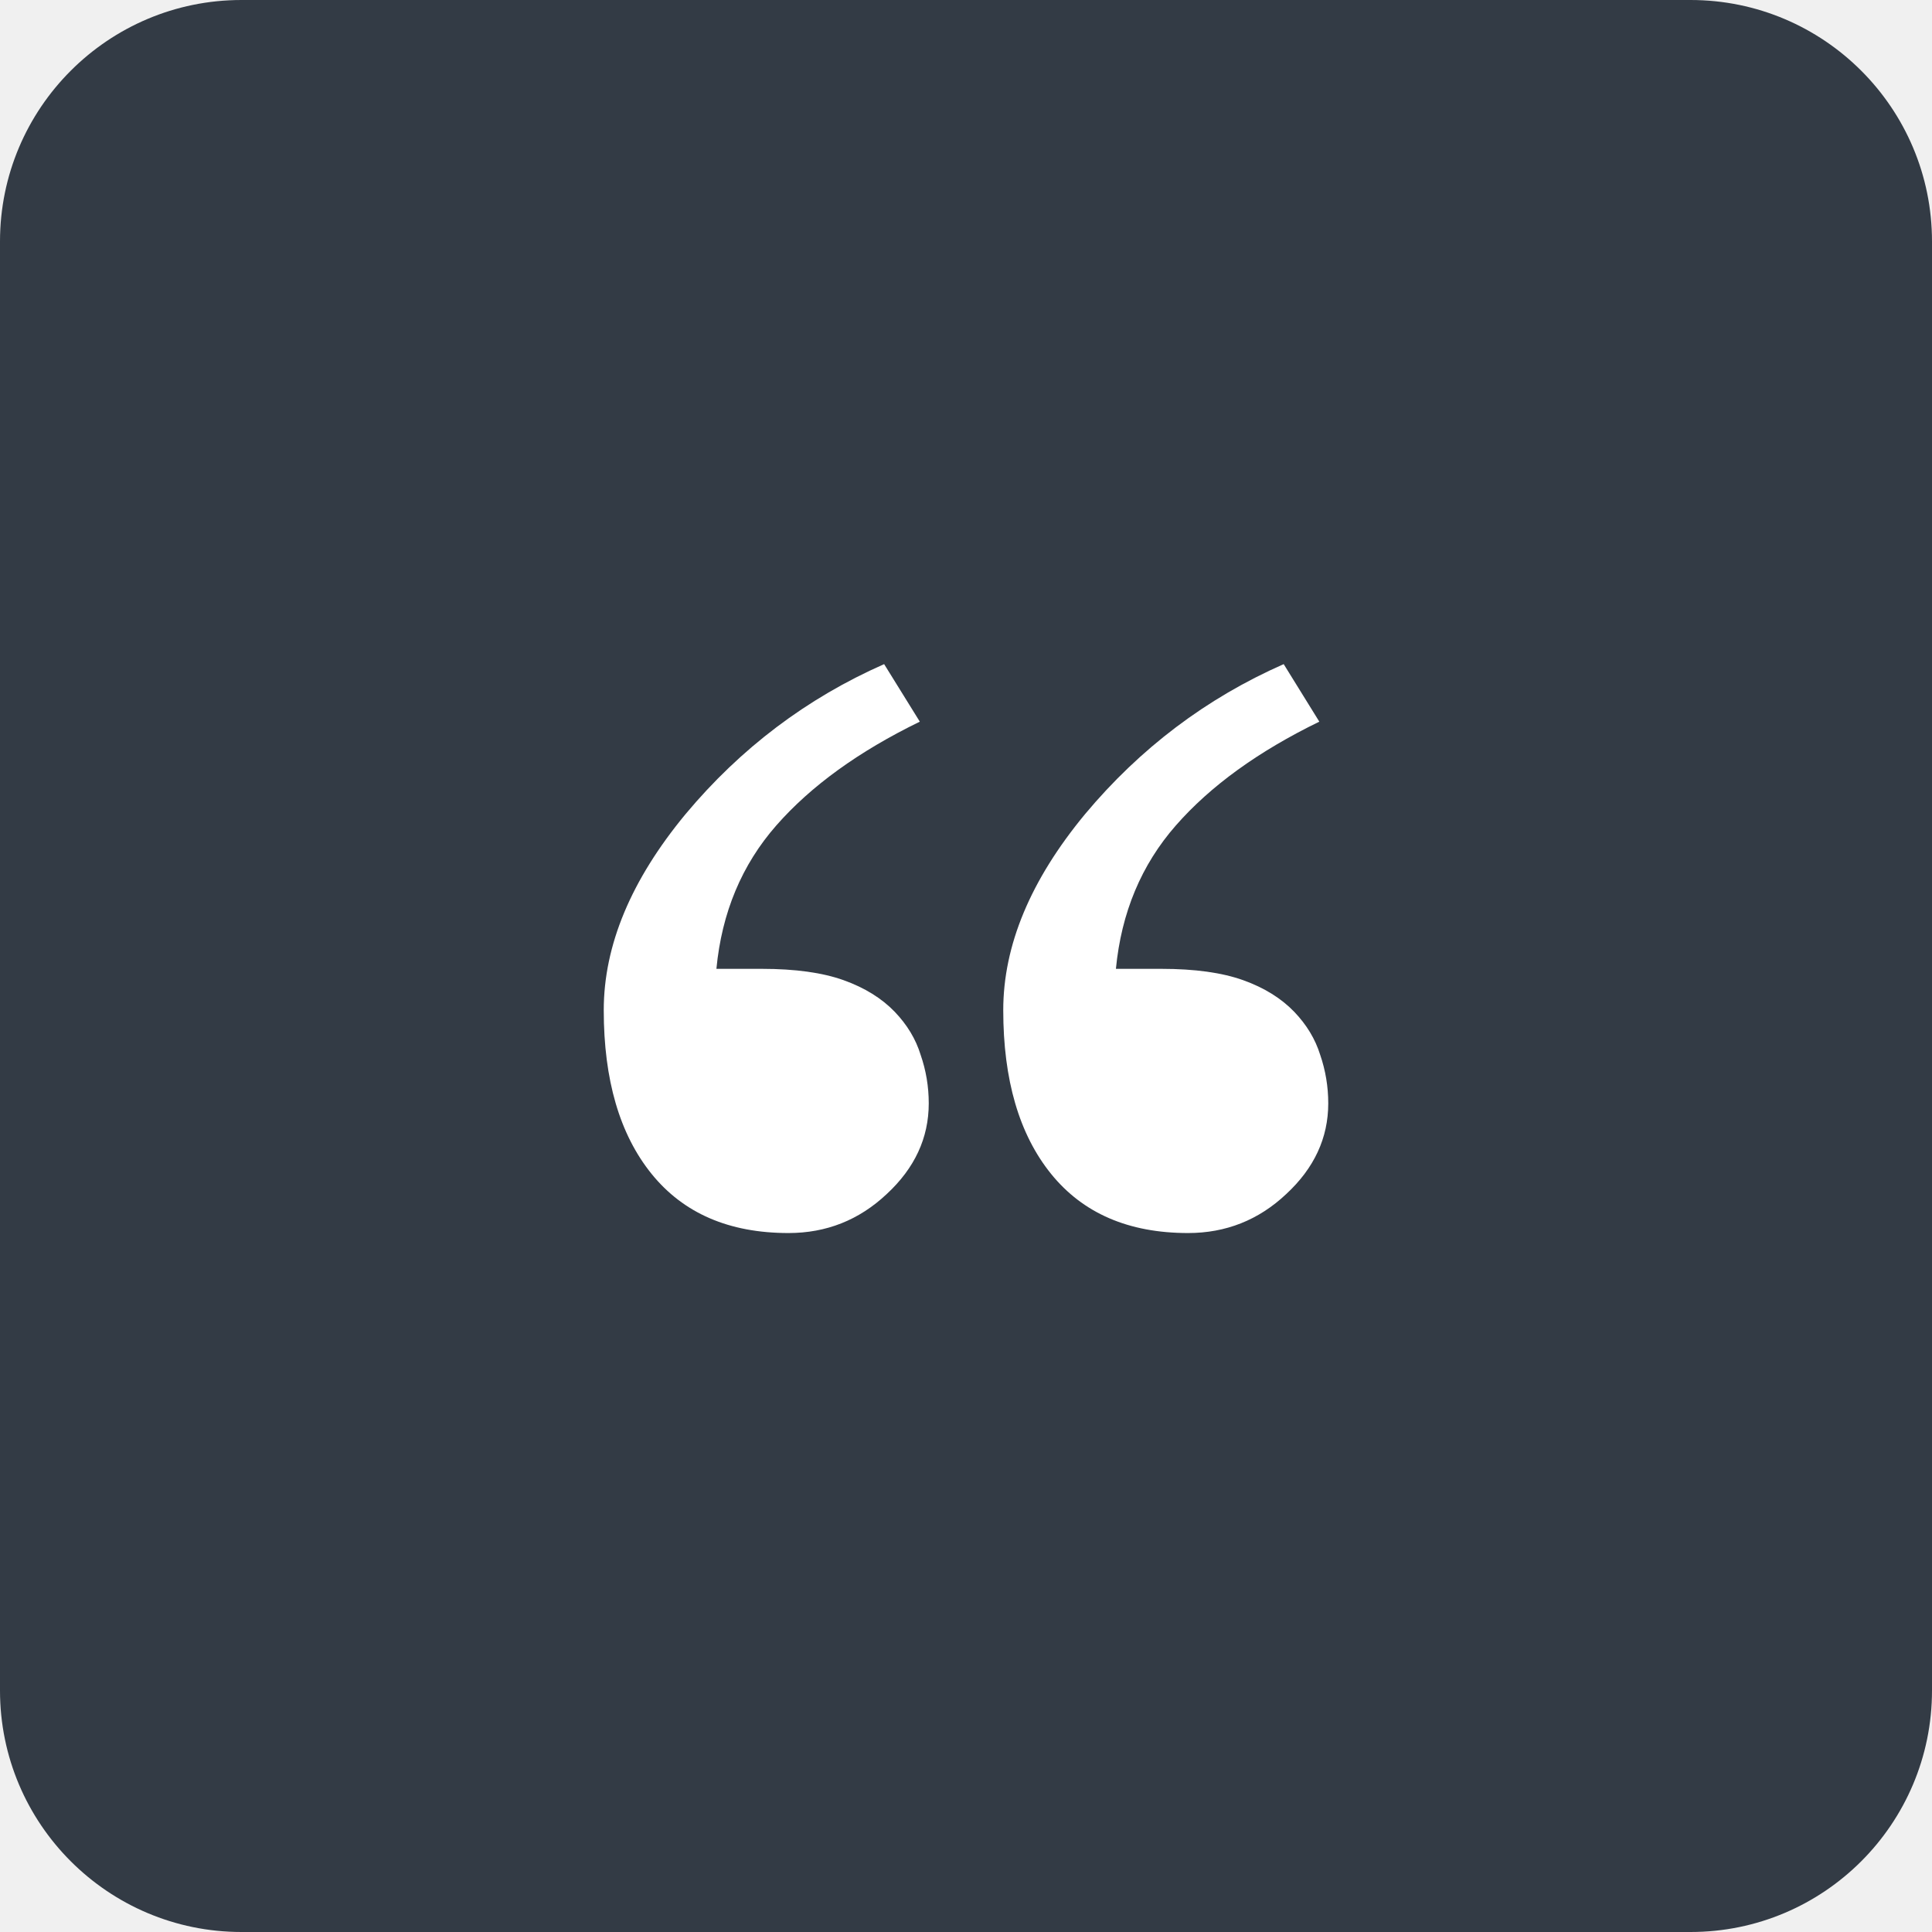
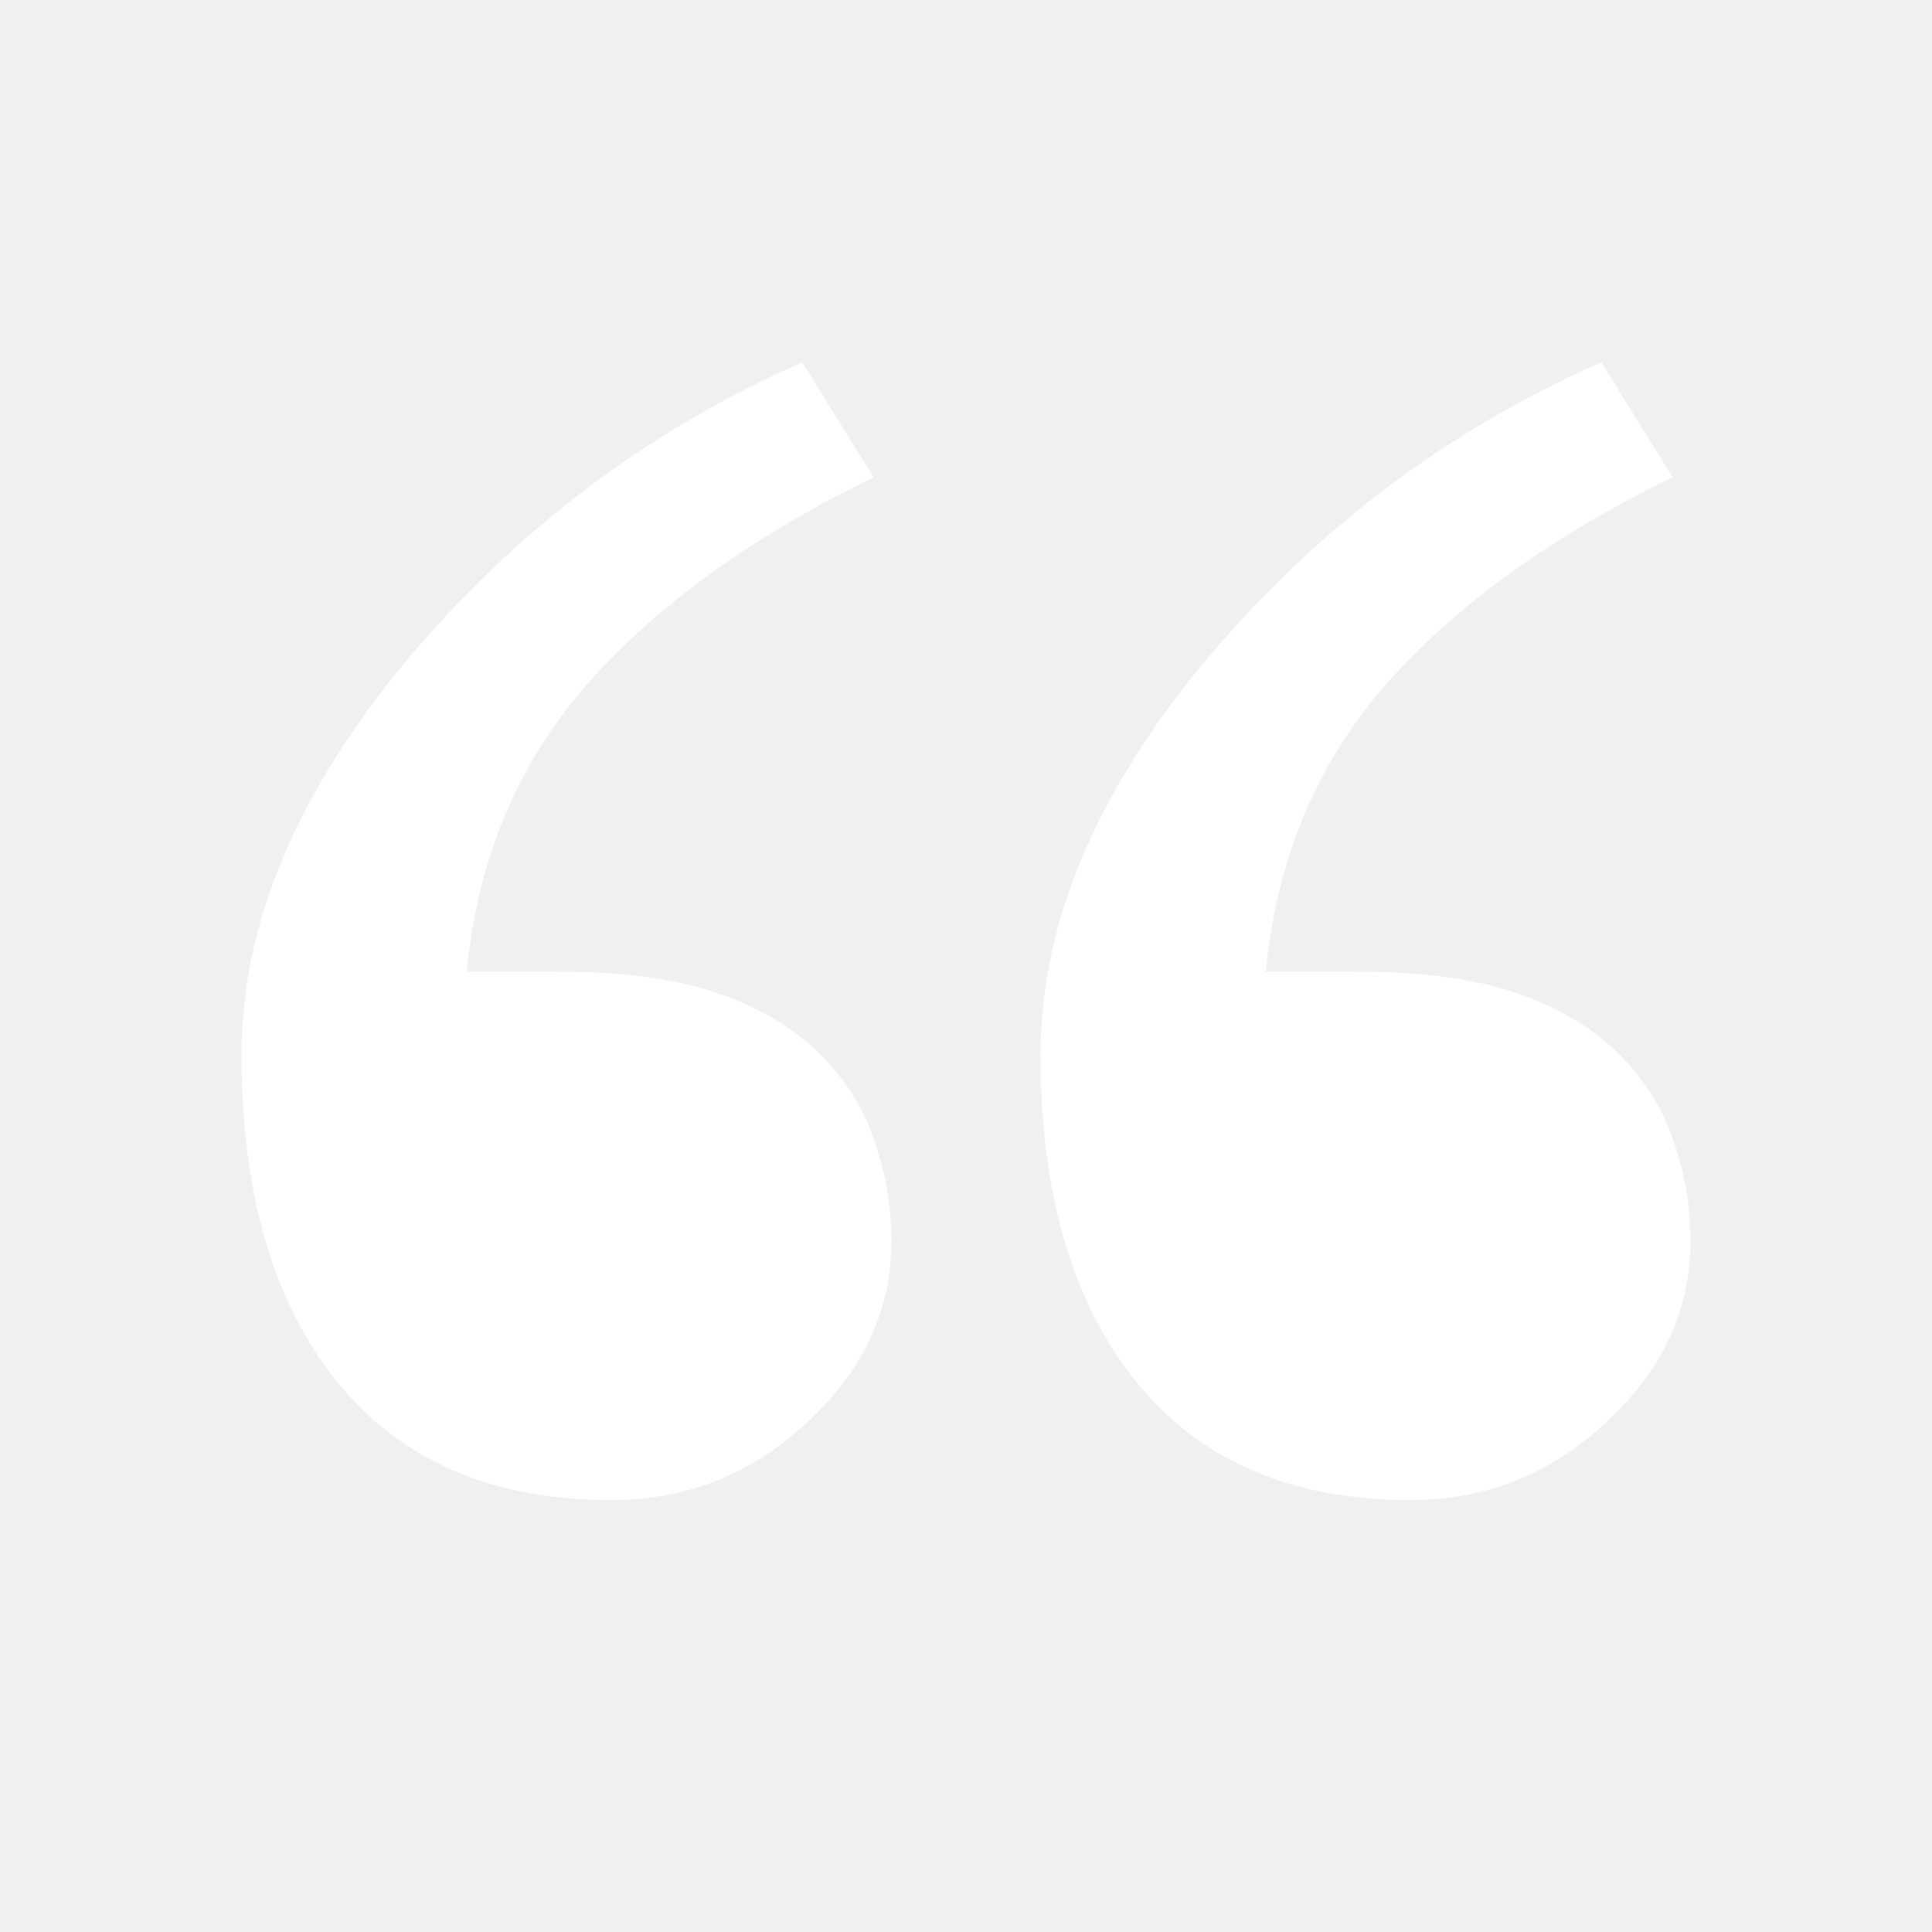
- <svg xmlns="http://www.w3.org/2000/svg" width="32" height="32" viewBox="0 0 32 32" fill="none">
-   <path d="M0 4C0 1.791 1.791 0 4 0H28C30.209 0 32 1.791 32 4V28C32 30.209 30.209 32 28 32H4C1.791 32 0 30.209 0 28V4Z" fill="#333B45" />
-   <path d="M15.383 18.275C15.383 18.848 15.15 19.349 14.685 19.779C14.228 20.208 13.687 20.423 13.06 20.423C12.076 20.423 11.32 20.096 10.792 19.443C10.264 18.79 10 17.886 10 16.732C10 15.658 10.452 14.575 11.356 13.483C12.268 12.392 13.365 11.564 14.644 11L15.235 11.953C14.224 12.445 13.432 13.018 12.859 13.671C12.286 14.324 11.955 15.116 11.866 16.047H12.617C13.172 16.047 13.624 16.11 13.973 16.235C14.322 16.36 14.604 16.535 14.819 16.758C15.025 16.973 15.168 17.21 15.248 17.47C15.338 17.729 15.383 17.998 15.383 18.275ZM22 18.275C22 18.848 21.767 19.349 21.302 19.779C20.846 20.208 20.304 20.423 19.678 20.423C18.694 20.423 17.937 20.096 17.409 19.443C16.881 18.79 16.617 17.886 16.617 16.732C16.617 15.658 17.069 14.575 17.973 13.483C18.886 12.392 19.982 11.564 21.262 11L21.852 11.953C20.841 12.445 20.049 13.018 19.477 13.671C18.904 14.324 18.573 15.116 18.483 16.047H19.235C19.79 16.047 20.242 16.11 20.591 16.235C20.94 16.36 21.221 16.535 21.436 16.758C21.642 16.973 21.785 17.21 21.866 17.47C21.955 17.729 22 17.998 22 18.275Z" fill="white" />
+ <svg xmlns="http://www.w3.org/2000/svg" width="16" height="16" viewBox="0 0 16 16" fill="none">
+   <path d="M7.383 10.275C7.383 10.848 7.15 11.349 6.685 11.778C6.228 12.208 5.687 12.423 5.06 12.423C4.076 12.423 3.32 12.096 2.792 11.443C2.264 10.79 2 9.886 2 8.732C2 7.658 2.452 6.575 3.356 5.483C4.268 4.391 5.365 3.564 6.644 3L7.235 3.953C6.224 4.445 5.432 5.018 4.859 5.671C4.286 6.324 3.955 7.116 3.866 8.047H4.617C5.172 8.047 5.624 8.11 5.973 8.235C6.322 8.36 6.604 8.535 6.819 8.758C7.025 8.973 7.168 9.21 7.248 9.47C7.338 9.729 7.383 9.998 7.383 10.275ZM14 10.275C14 10.848 13.767 11.349 13.302 11.778C12.846 12.208 12.304 12.423 11.678 12.423C10.694 12.423 9.937 12.096 9.409 11.443C8.881 10.79 8.617 9.886 8.617 8.732C8.617 7.658 9.069 6.575 9.973 5.483C10.886 4.391 11.982 3.564 13.262 3L13.852 3.953C12.841 4.445 12.049 5.018 11.476 5.671C10.904 6.324 10.573 7.116 10.483 8.047H11.235C11.79 8.047 12.242 8.11 12.591 8.235C12.94 8.36 13.222 8.535 13.436 8.758C13.642 8.973 13.785 9.21 13.866 9.47C13.955 9.729 14 9.998 14 10.275Z" fill="white" />
</svg>
